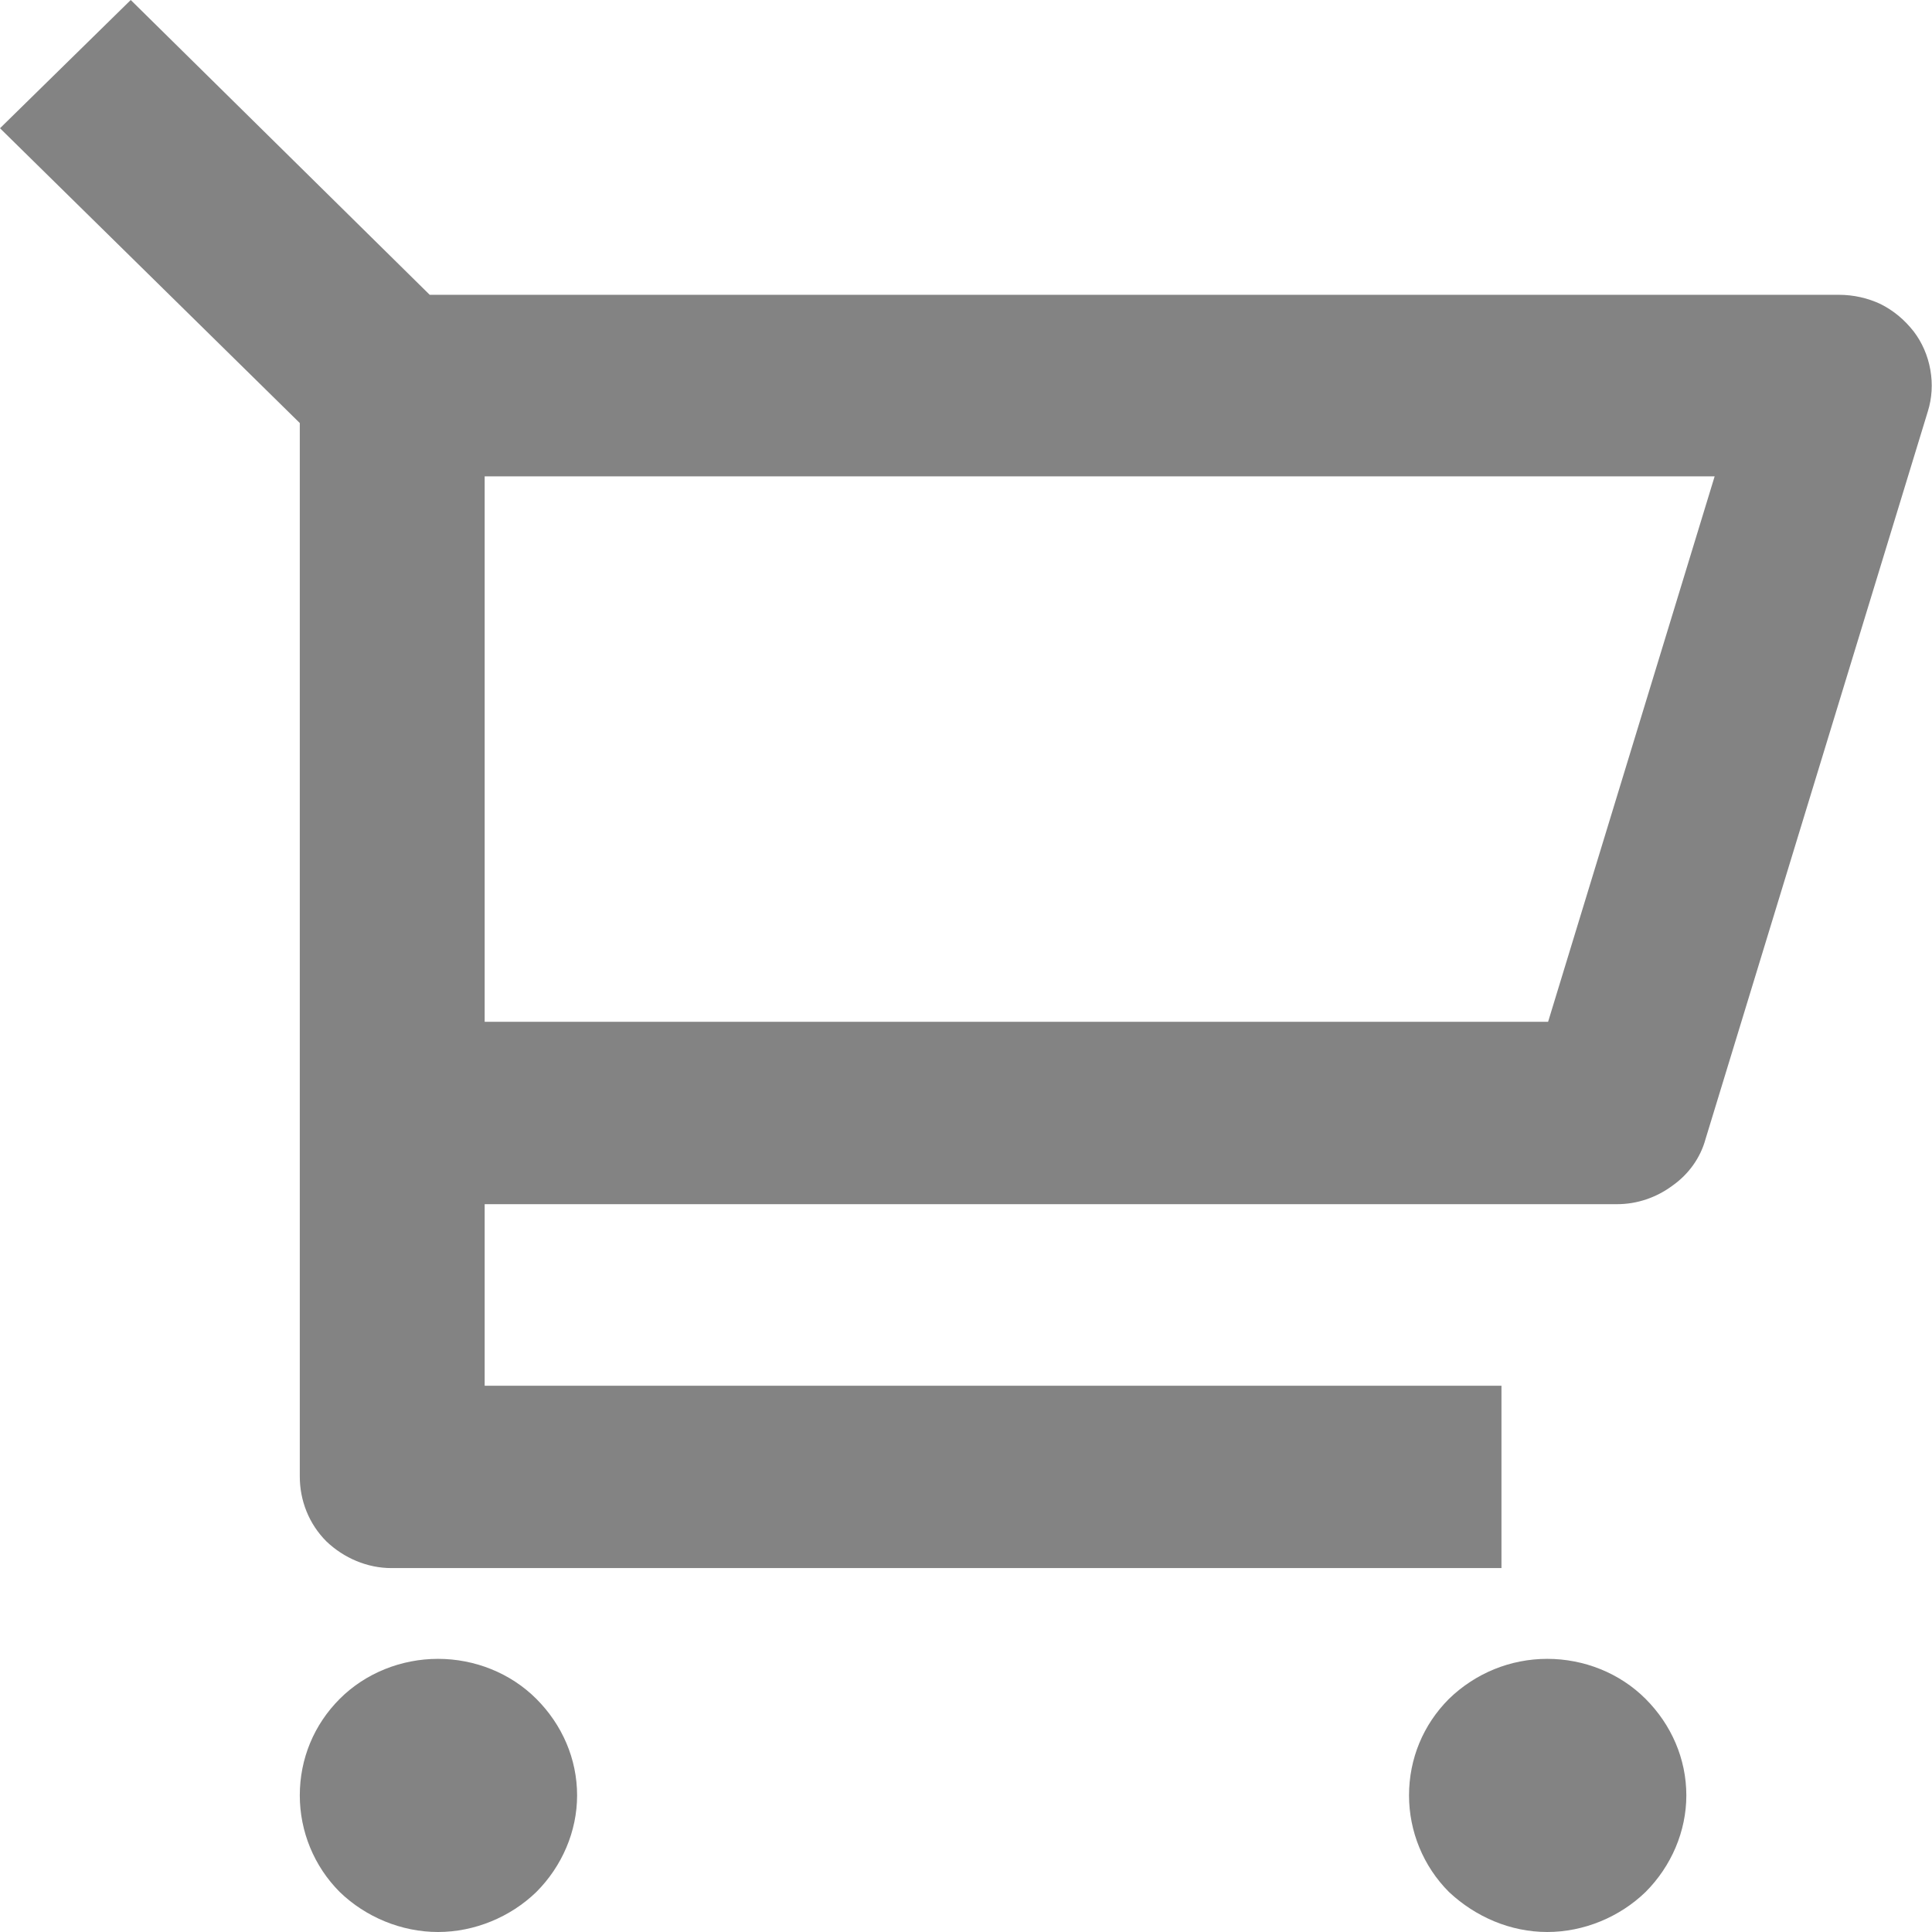
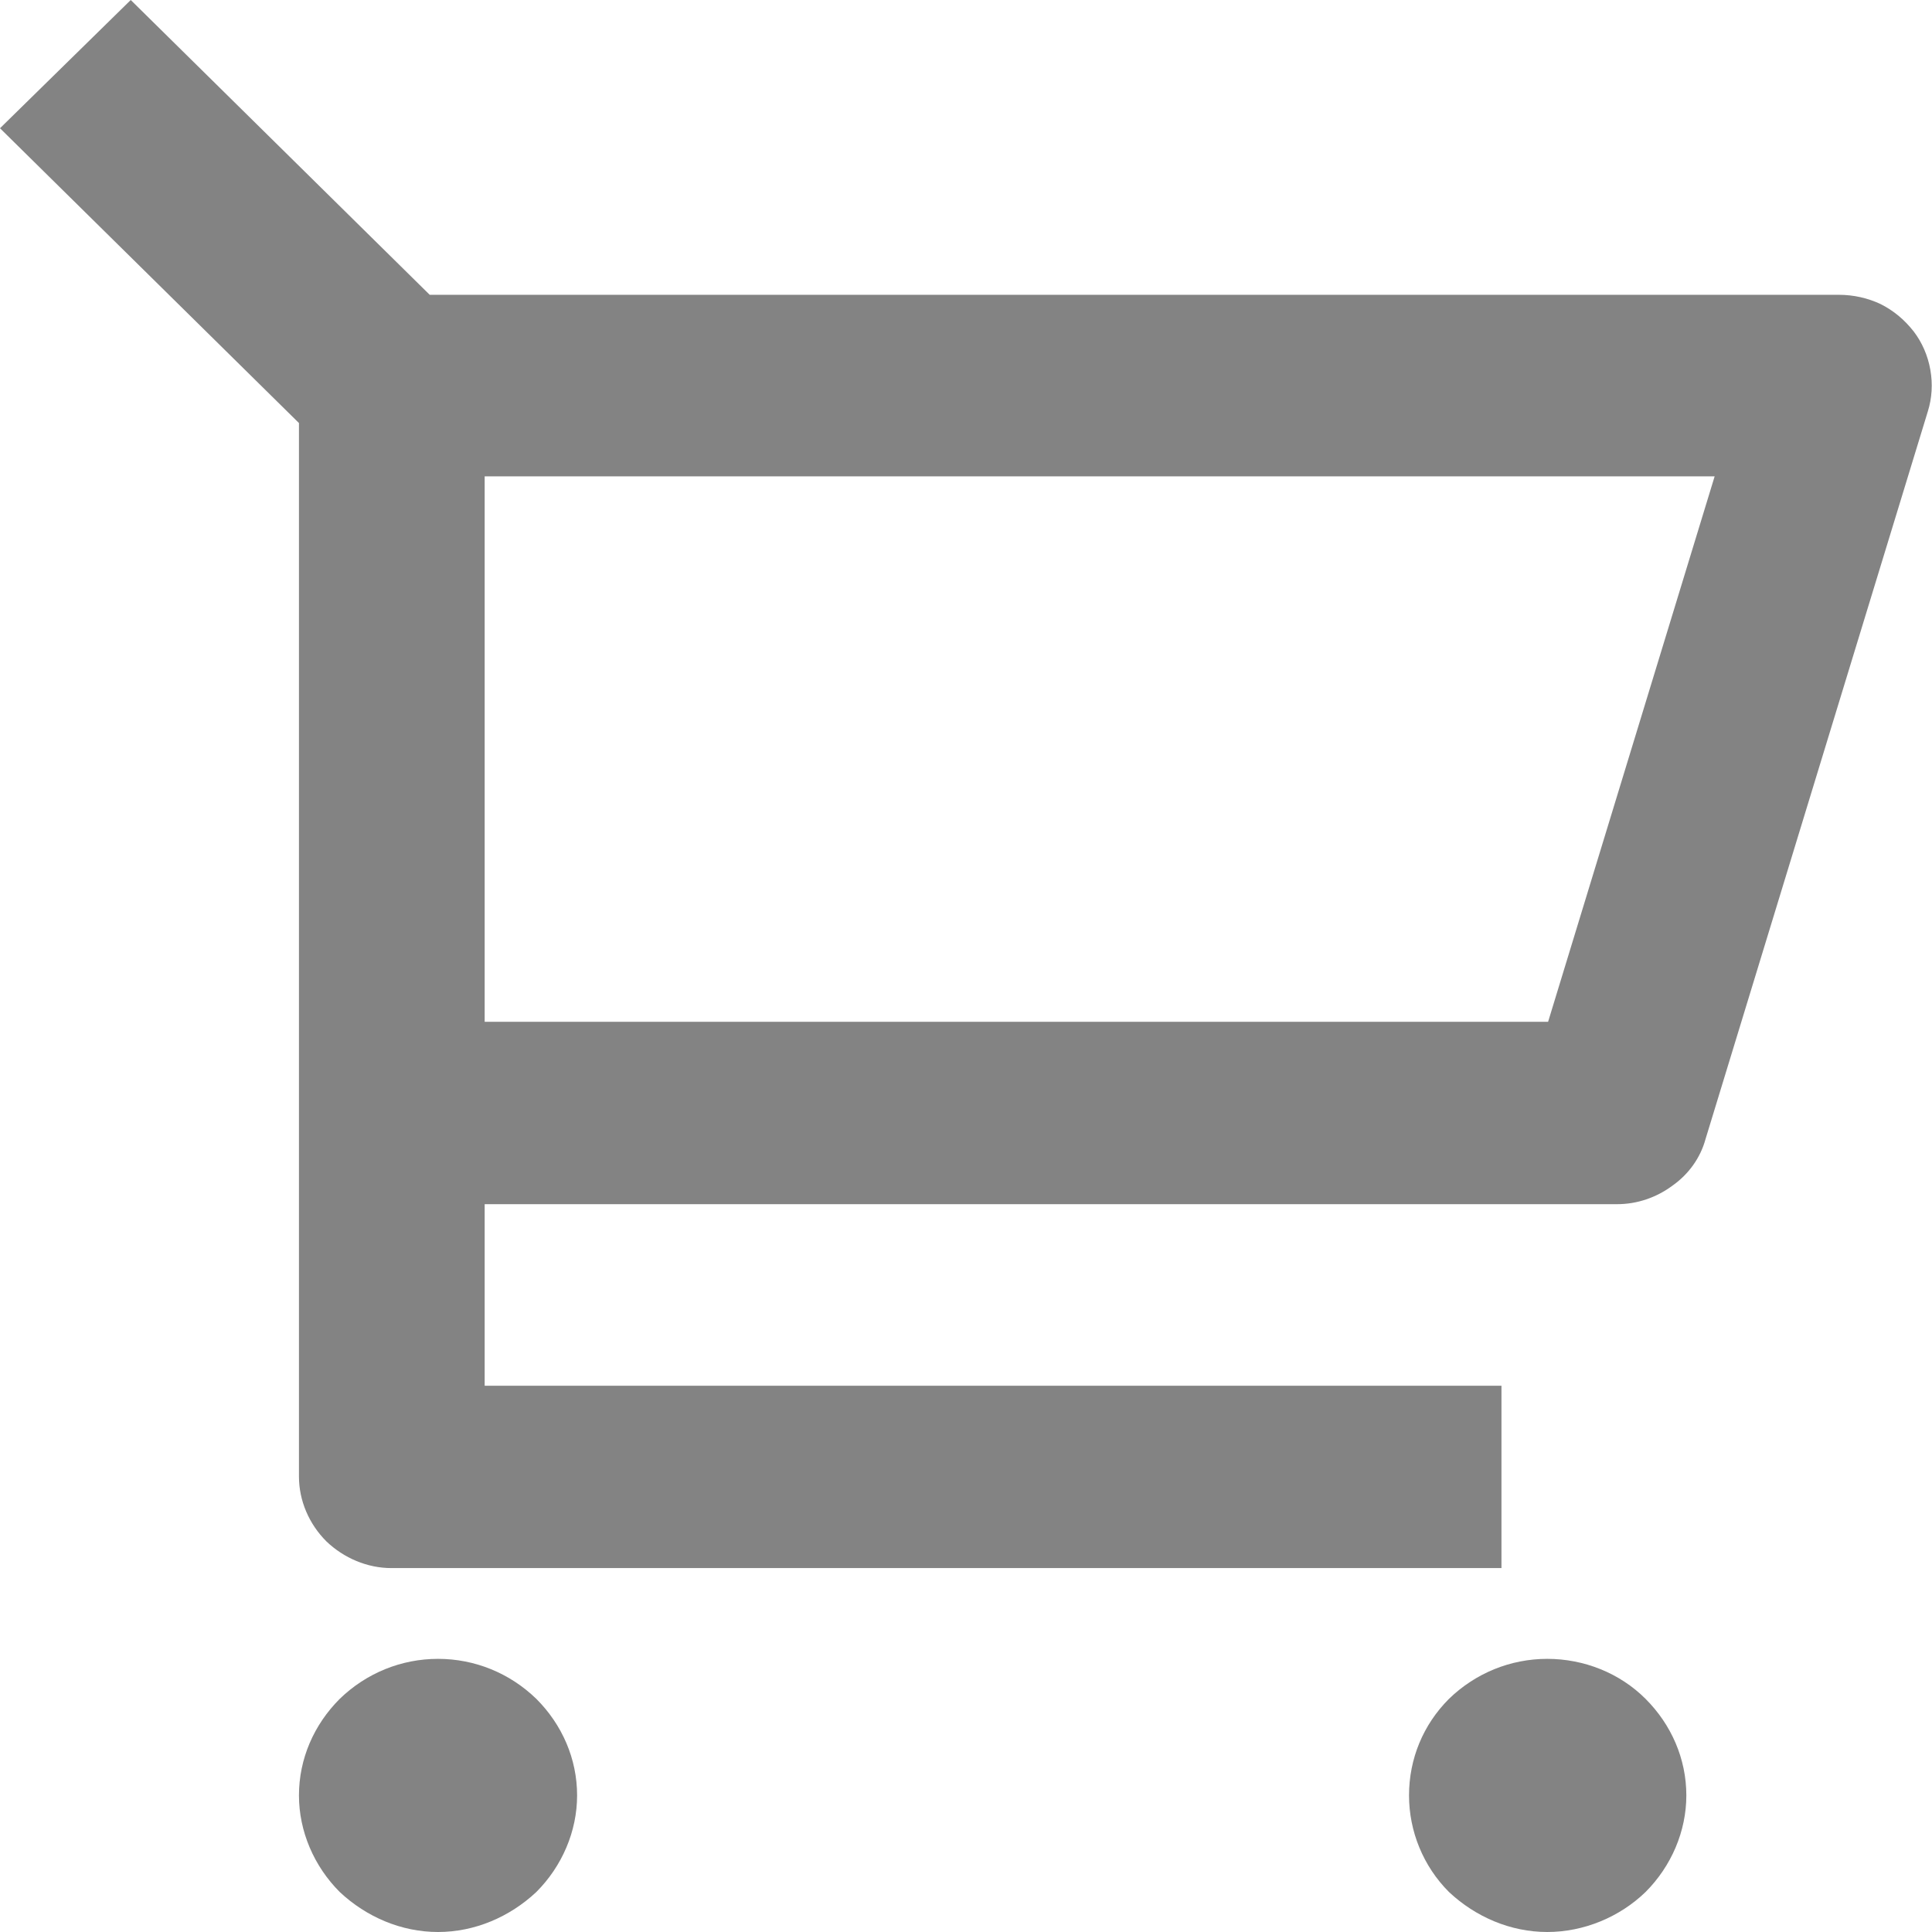
<svg xmlns="http://www.w3.org/2000/svg" width="23.2" height="23.2" viewBox="0 0 23.2 23.2" fill="none">
  <defs />
-   <path id="Vector" d="M3.6 5.08L0 1.54L1.57 0L5.16 3.54L22.08 3.54C22.26 3.54 22.43 3.58 22.58 3.65C22.74 3.73 22.87 3.84 22.98 3.98C23.08 4.11 23.15 4.27 23.18 4.44C23.21 4.61 23.2 4.78 23.15 4.94L20.48 13.68C20.42 13.9 20.28 14.1 20.08 14.24C19.89 14.38 19.66 14.46 19.42 14.46L5.82 14.46L5.82 16.64L18.03 16.64L18.03 18.83L4.7 18.83C4.41 18.83 4.13 18.71 3.92 18.51C3.71 18.3 3.6 18.02 3.6 17.73L3.6 5.08ZM5.82 5.72L5.82 12.27L18.59 12.27L20.59 5.72L5.82 5.72ZM5.26 23.2C4.82 23.2 4.39 23.02 4.08 22.72C3.77 22.41 3.6 21.99 3.6 21.56C3.6 21.12 3.77 20.71 4.08 20.4C4.39 20.09 4.82 19.92 5.26 19.92C5.7 19.92 6.13 20.09 6.44 20.4C6.75 20.71 6.93 21.12 6.93 21.56C6.93 21.99 6.75 22.41 6.44 22.72C6.13 23.02 5.7 23.2 5.26 23.2ZM18.58 23.2C18.14 23.2 17.72 23.02 17.4 22.72C17.09 22.41 16.92 21.99 16.92 21.56C16.92 21.12 17.09 20.71 17.4 20.4C17.72 20.09 18.14 19.92 18.58 19.92C19.02 19.92 19.45 20.09 19.76 20.4C20.07 20.71 20.25 21.12 20.25 21.56C20.25 21.99 20.07 22.41 19.76 22.72C19.45 23.02 19.02 23.2 18.58 23.2Z" fill="#838383" fill-opacity="1" fill-rule="nonzero" />
+   <path id="Vector" d="M3.59 5.08L0 1.54L1.57 0L5.16 3.54L22.08 3.54C22.26 3.54 22.43 3.58 22.58 3.65C22.74 3.73 22.87 3.84 22.98 3.98C23.08 4.11 23.15 4.27 23.18 4.44C23.21 4.61 23.2 4.78 23.15 4.94L20.48 13.68C20.42 13.9 20.28 14.1 20.08 14.24C19.89 14.38 19.66 14.46 19.42 14.46L5.82 14.46L5.82 16.64L18.03 16.64L18.03 18.83L4.7 18.83C4.41 18.83 4.13 18.71 3.92 18.51C3.71 18.3 3.59 18.02 3.59 17.73L3.59 5.08ZM5.82 5.72L5.82 12.27L18.59 12.27L20.59 5.72L5.82 5.72ZM5.26 23.2C4.82 23.2 4.4 23.02 4.08 22.72C3.77 22.41 3.59 21.99 3.59 21.56C3.59 21.12 3.77 20.71 4.08 20.4C4.4 20.09 4.82 19.92 5.26 19.92C5.7 19.92 6.12 20.09 6.44 20.4C6.75 20.71 6.93 21.12 6.93 21.56C6.93 21.99 6.75 22.41 6.44 22.72C6.12 23.02 5.7 23.2 5.26 23.2ZM18.58 23.2C18.14 23.2 17.72 23.02 17.4 22.72C17.09 22.41 16.92 21.99 16.92 21.56C16.92 21.12 17.09 20.71 17.4 20.4C17.72 20.09 18.14 19.92 18.58 19.92C19.02 19.92 19.45 20.09 19.76 20.4C20.07 20.71 20.25 21.12 20.25 21.56C20.25 21.99 20.07 22.41 19.76 22.72C19.45 23.02 19.02 23.2 18.58 23.2Z" fill="#838383" fill-opacity="1" fill-rule="nonzero" />
</svg>
